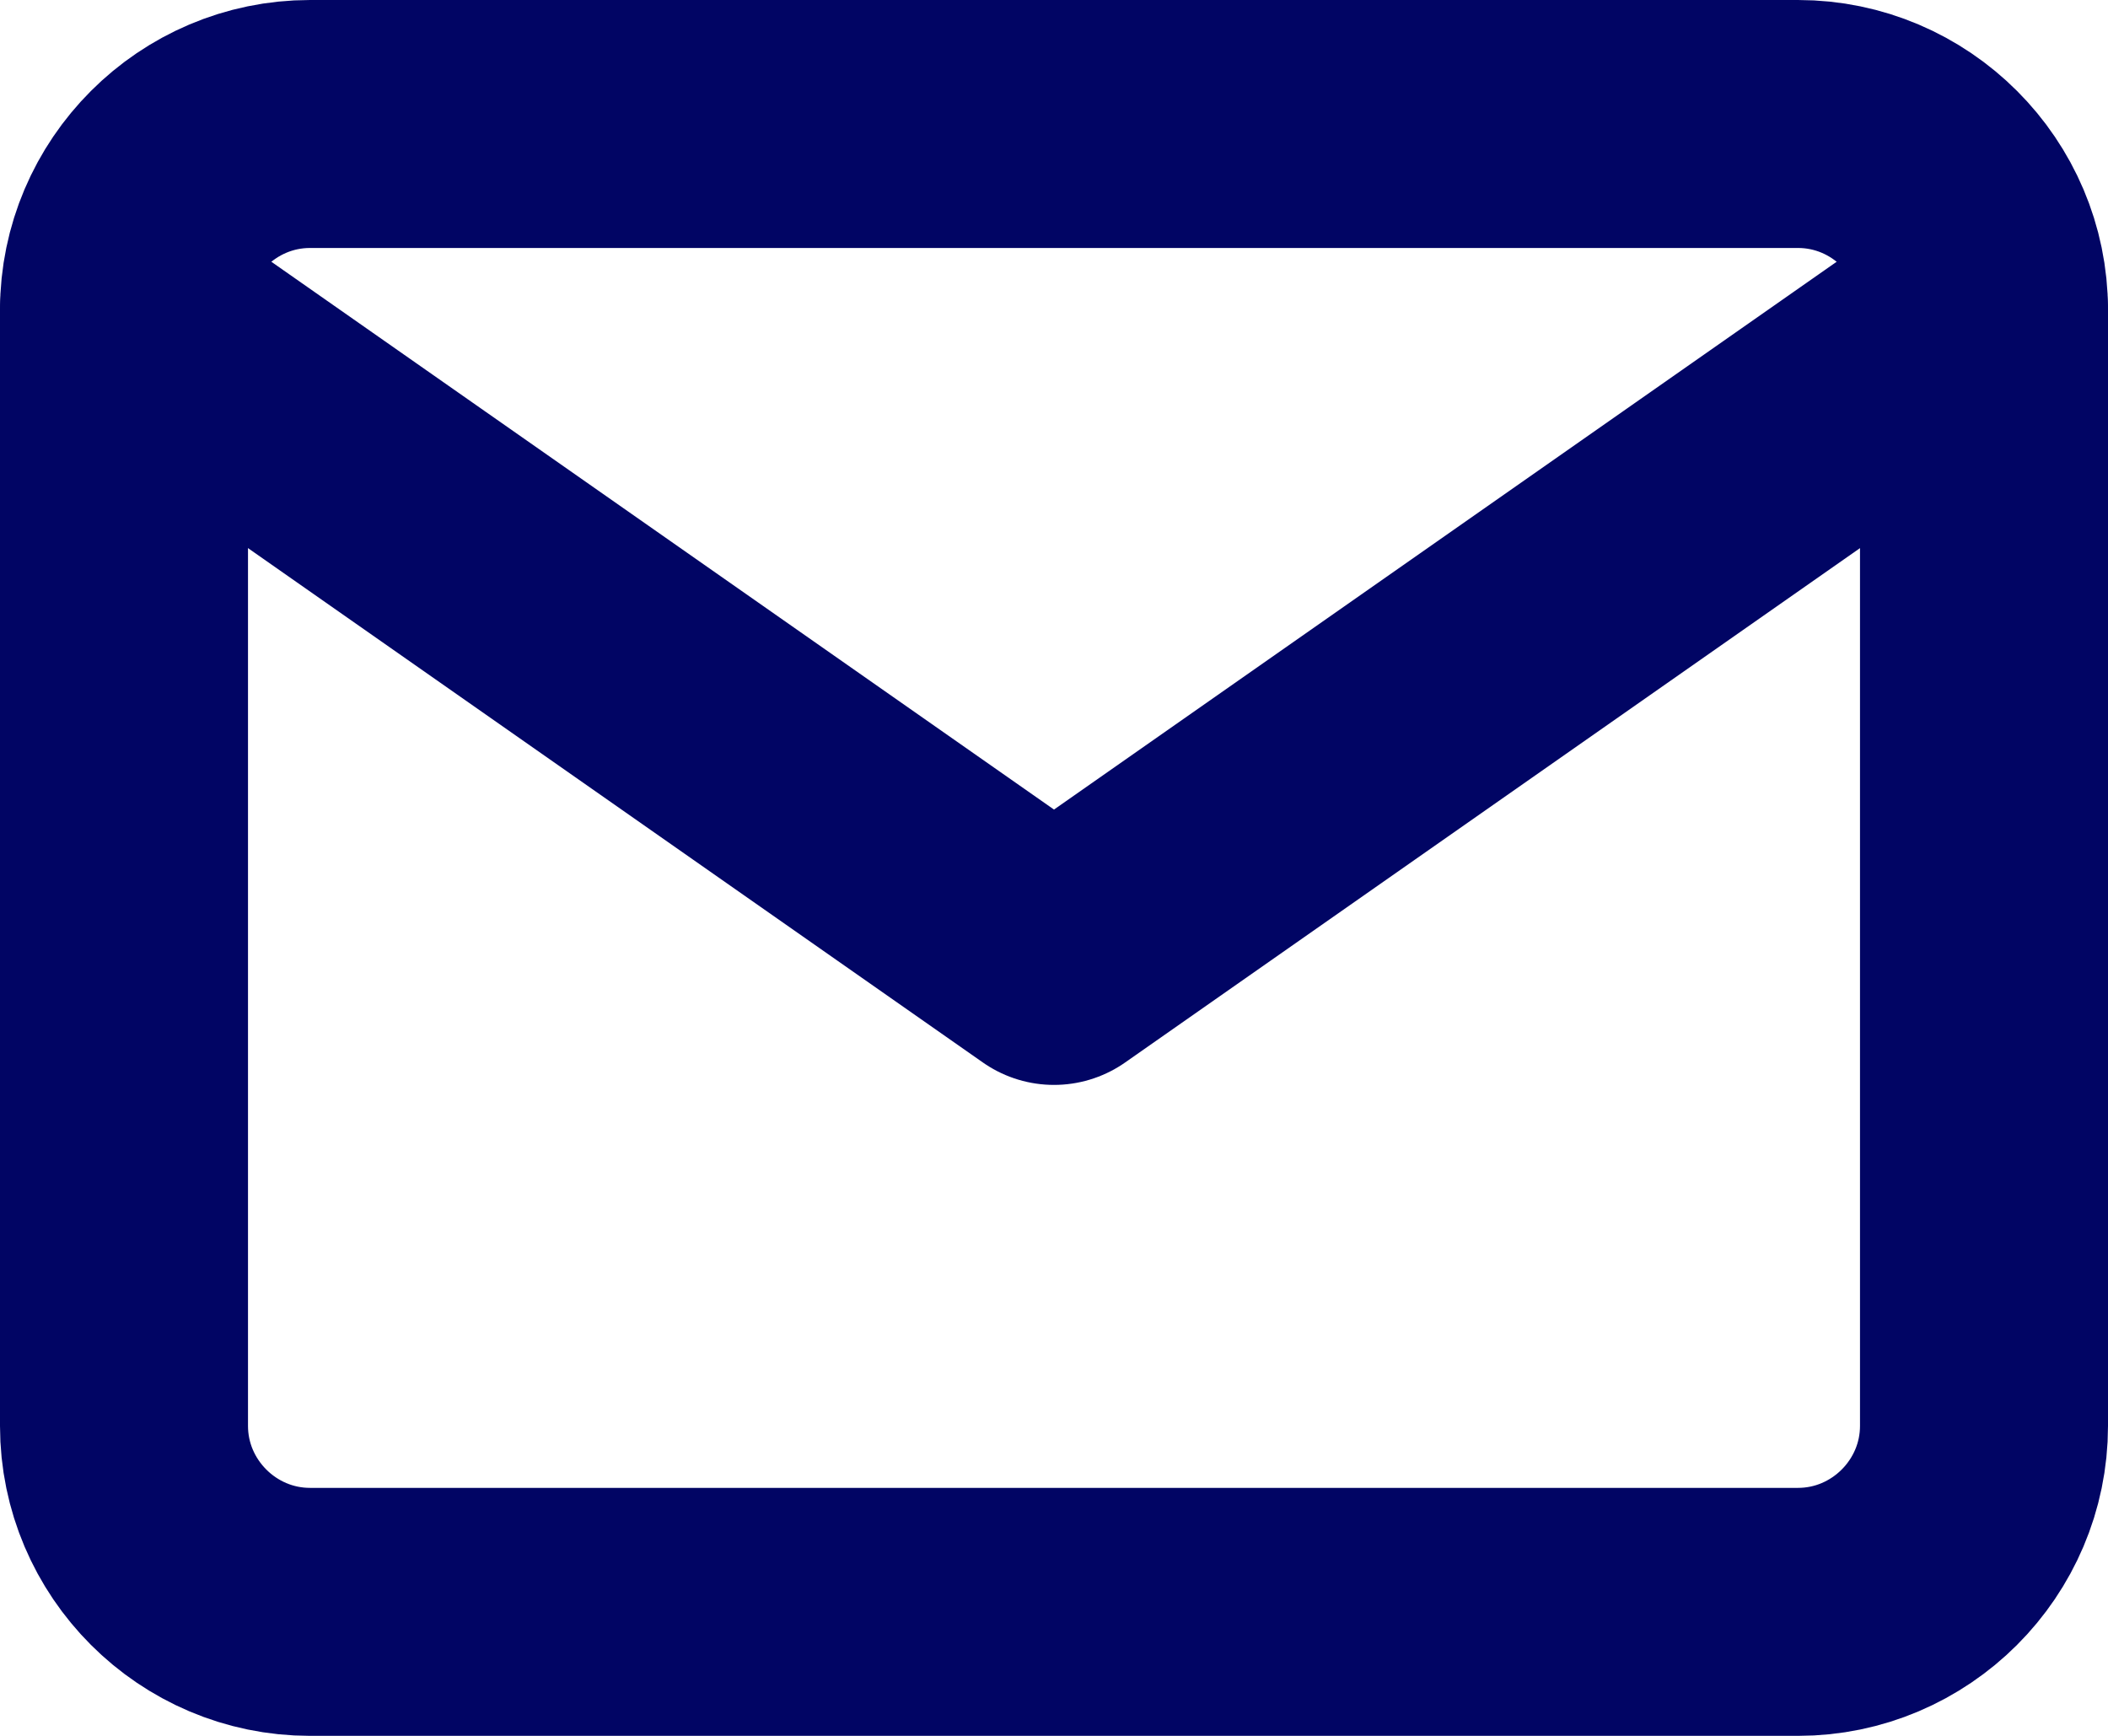
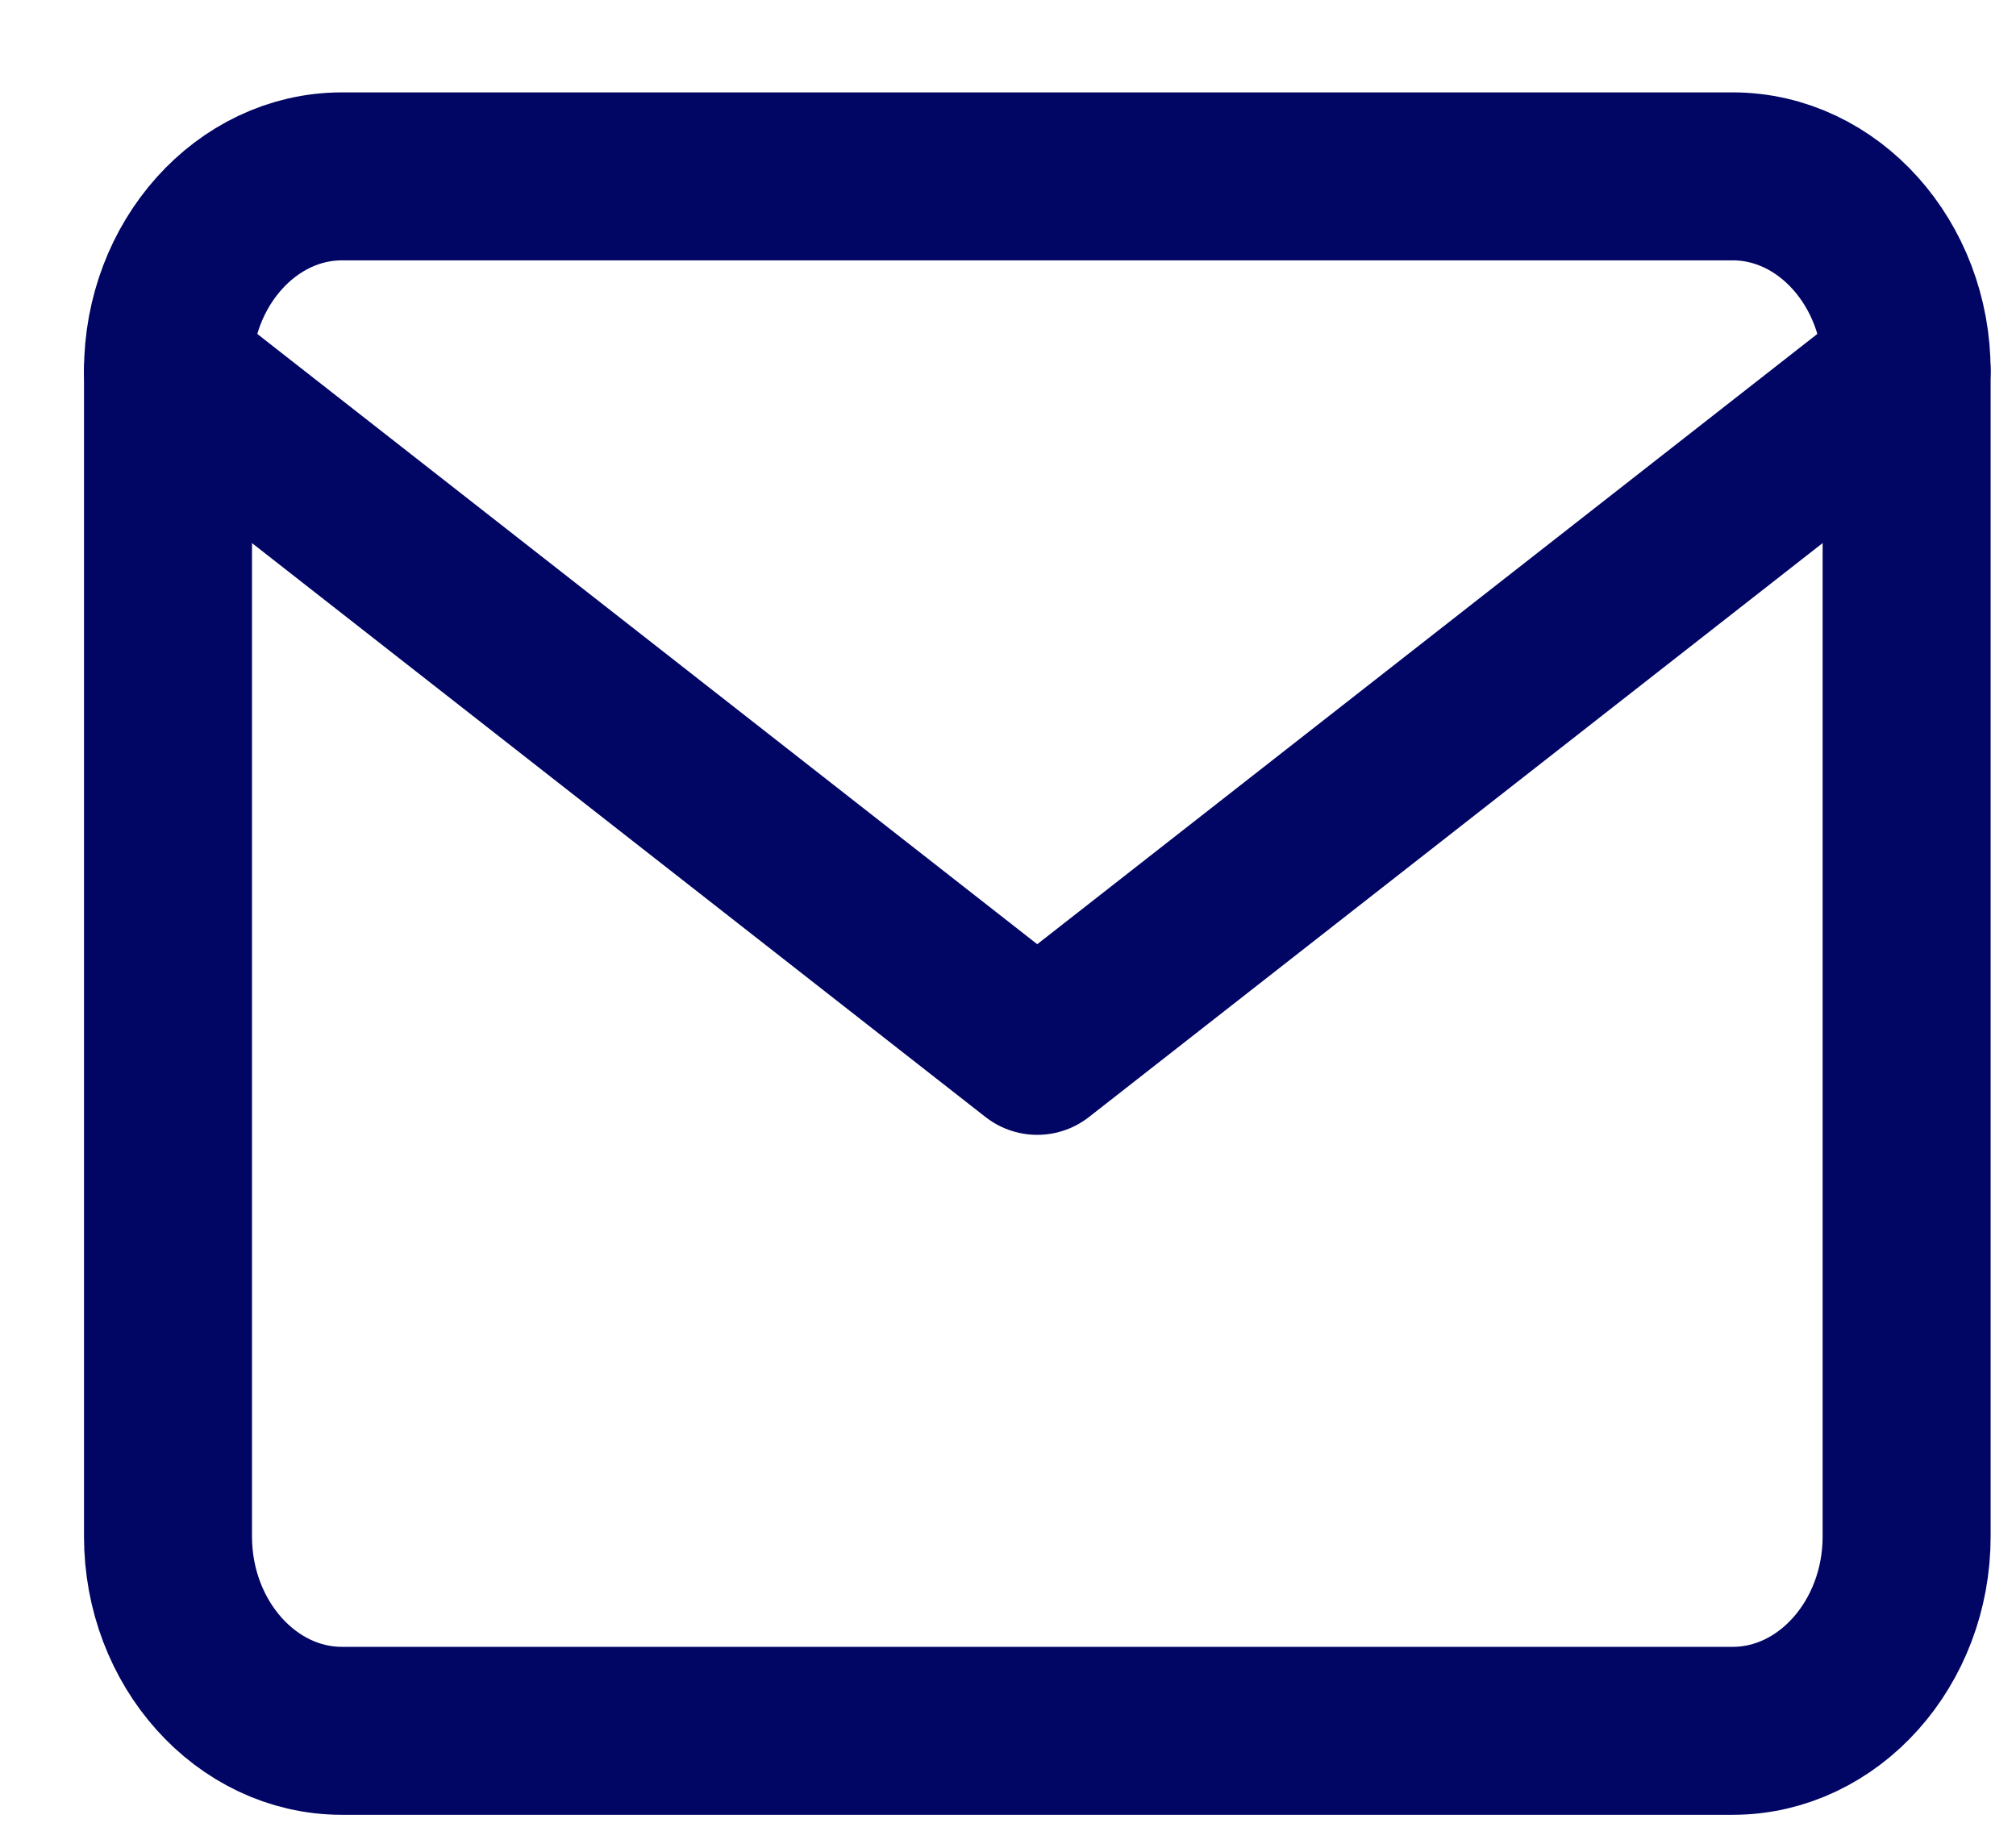
- <svg xmlns="http://www.w3.org/2000/svg" width="17" height="14" viewBox="0 0 17 14" fill="none">
-   <path d="M2.5 1H14.5C15.325 1 16 1.675 16 2.5V11.5C16 12.325 15.325 13 14.5 13H2.5C1.675 13 1 12.325 1 11.5V2.5C1 1.675 1.675 1 2.5 1Z" stroke="#010564" stroke-width="2" stroke-linecap="round" stroke-linejoin="round" />
-   <path d="M16 2.5L8.5 7.75L1 2.5" stroke="#010564" stroke-width="2" stroke-linecap="round" stroke-linejoin="round" />
+ <svg xmlns="http://www.w3.org/2000/svg" width="12" height="11" viewBox="0 0 12 11" fill="none">
+   <path d="M2.035 1.05H10.314C10.883 1.05 11.349 1.571 11.349 2.207V9.147C11.349 9.784 10.883 10.304 10.314 10.304H2.035C1.466 10.304 1 9.784 1 9.147V2.207C1 1.571 1.466 1.05 2.035 1.05Z" stroke="#010564" stroke-linecap="round" stroke-linejoin="round" />
+   <path d="M11.349 2.207L6.174 6.256L1 2.207" stroke="#010564" stroke-linecap="round" stroke-linejoin="round" />
</svg>
